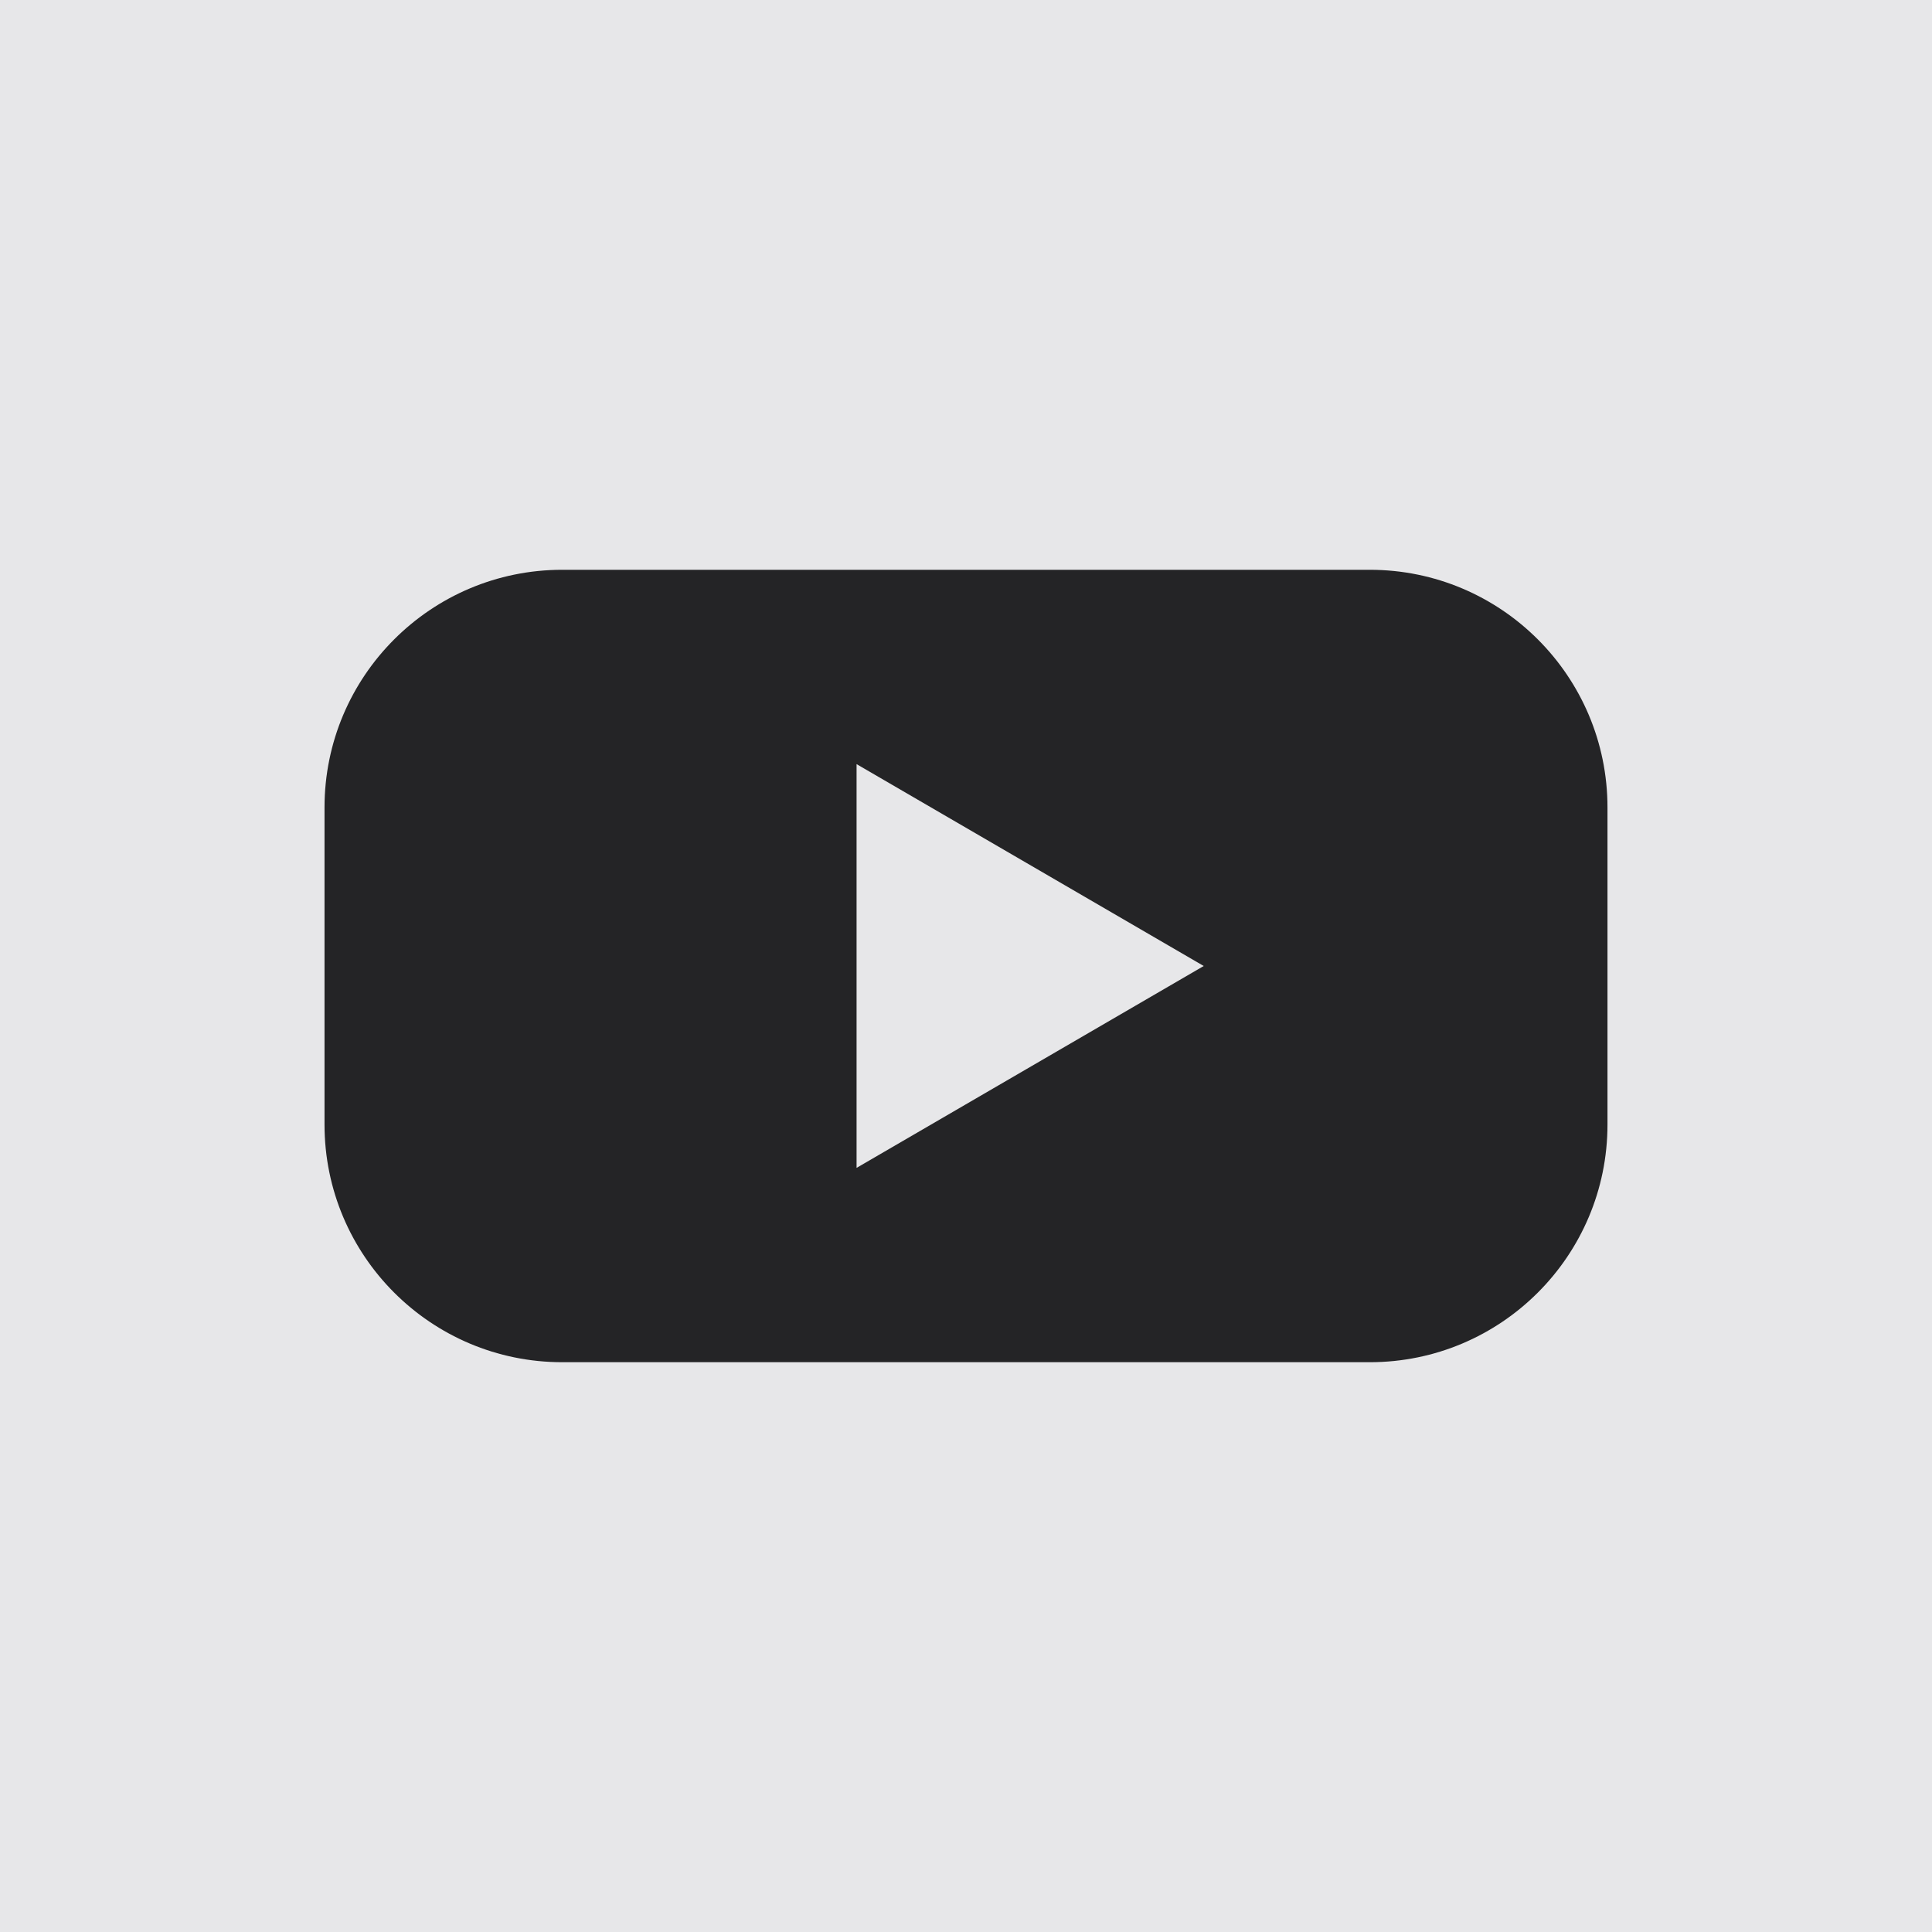
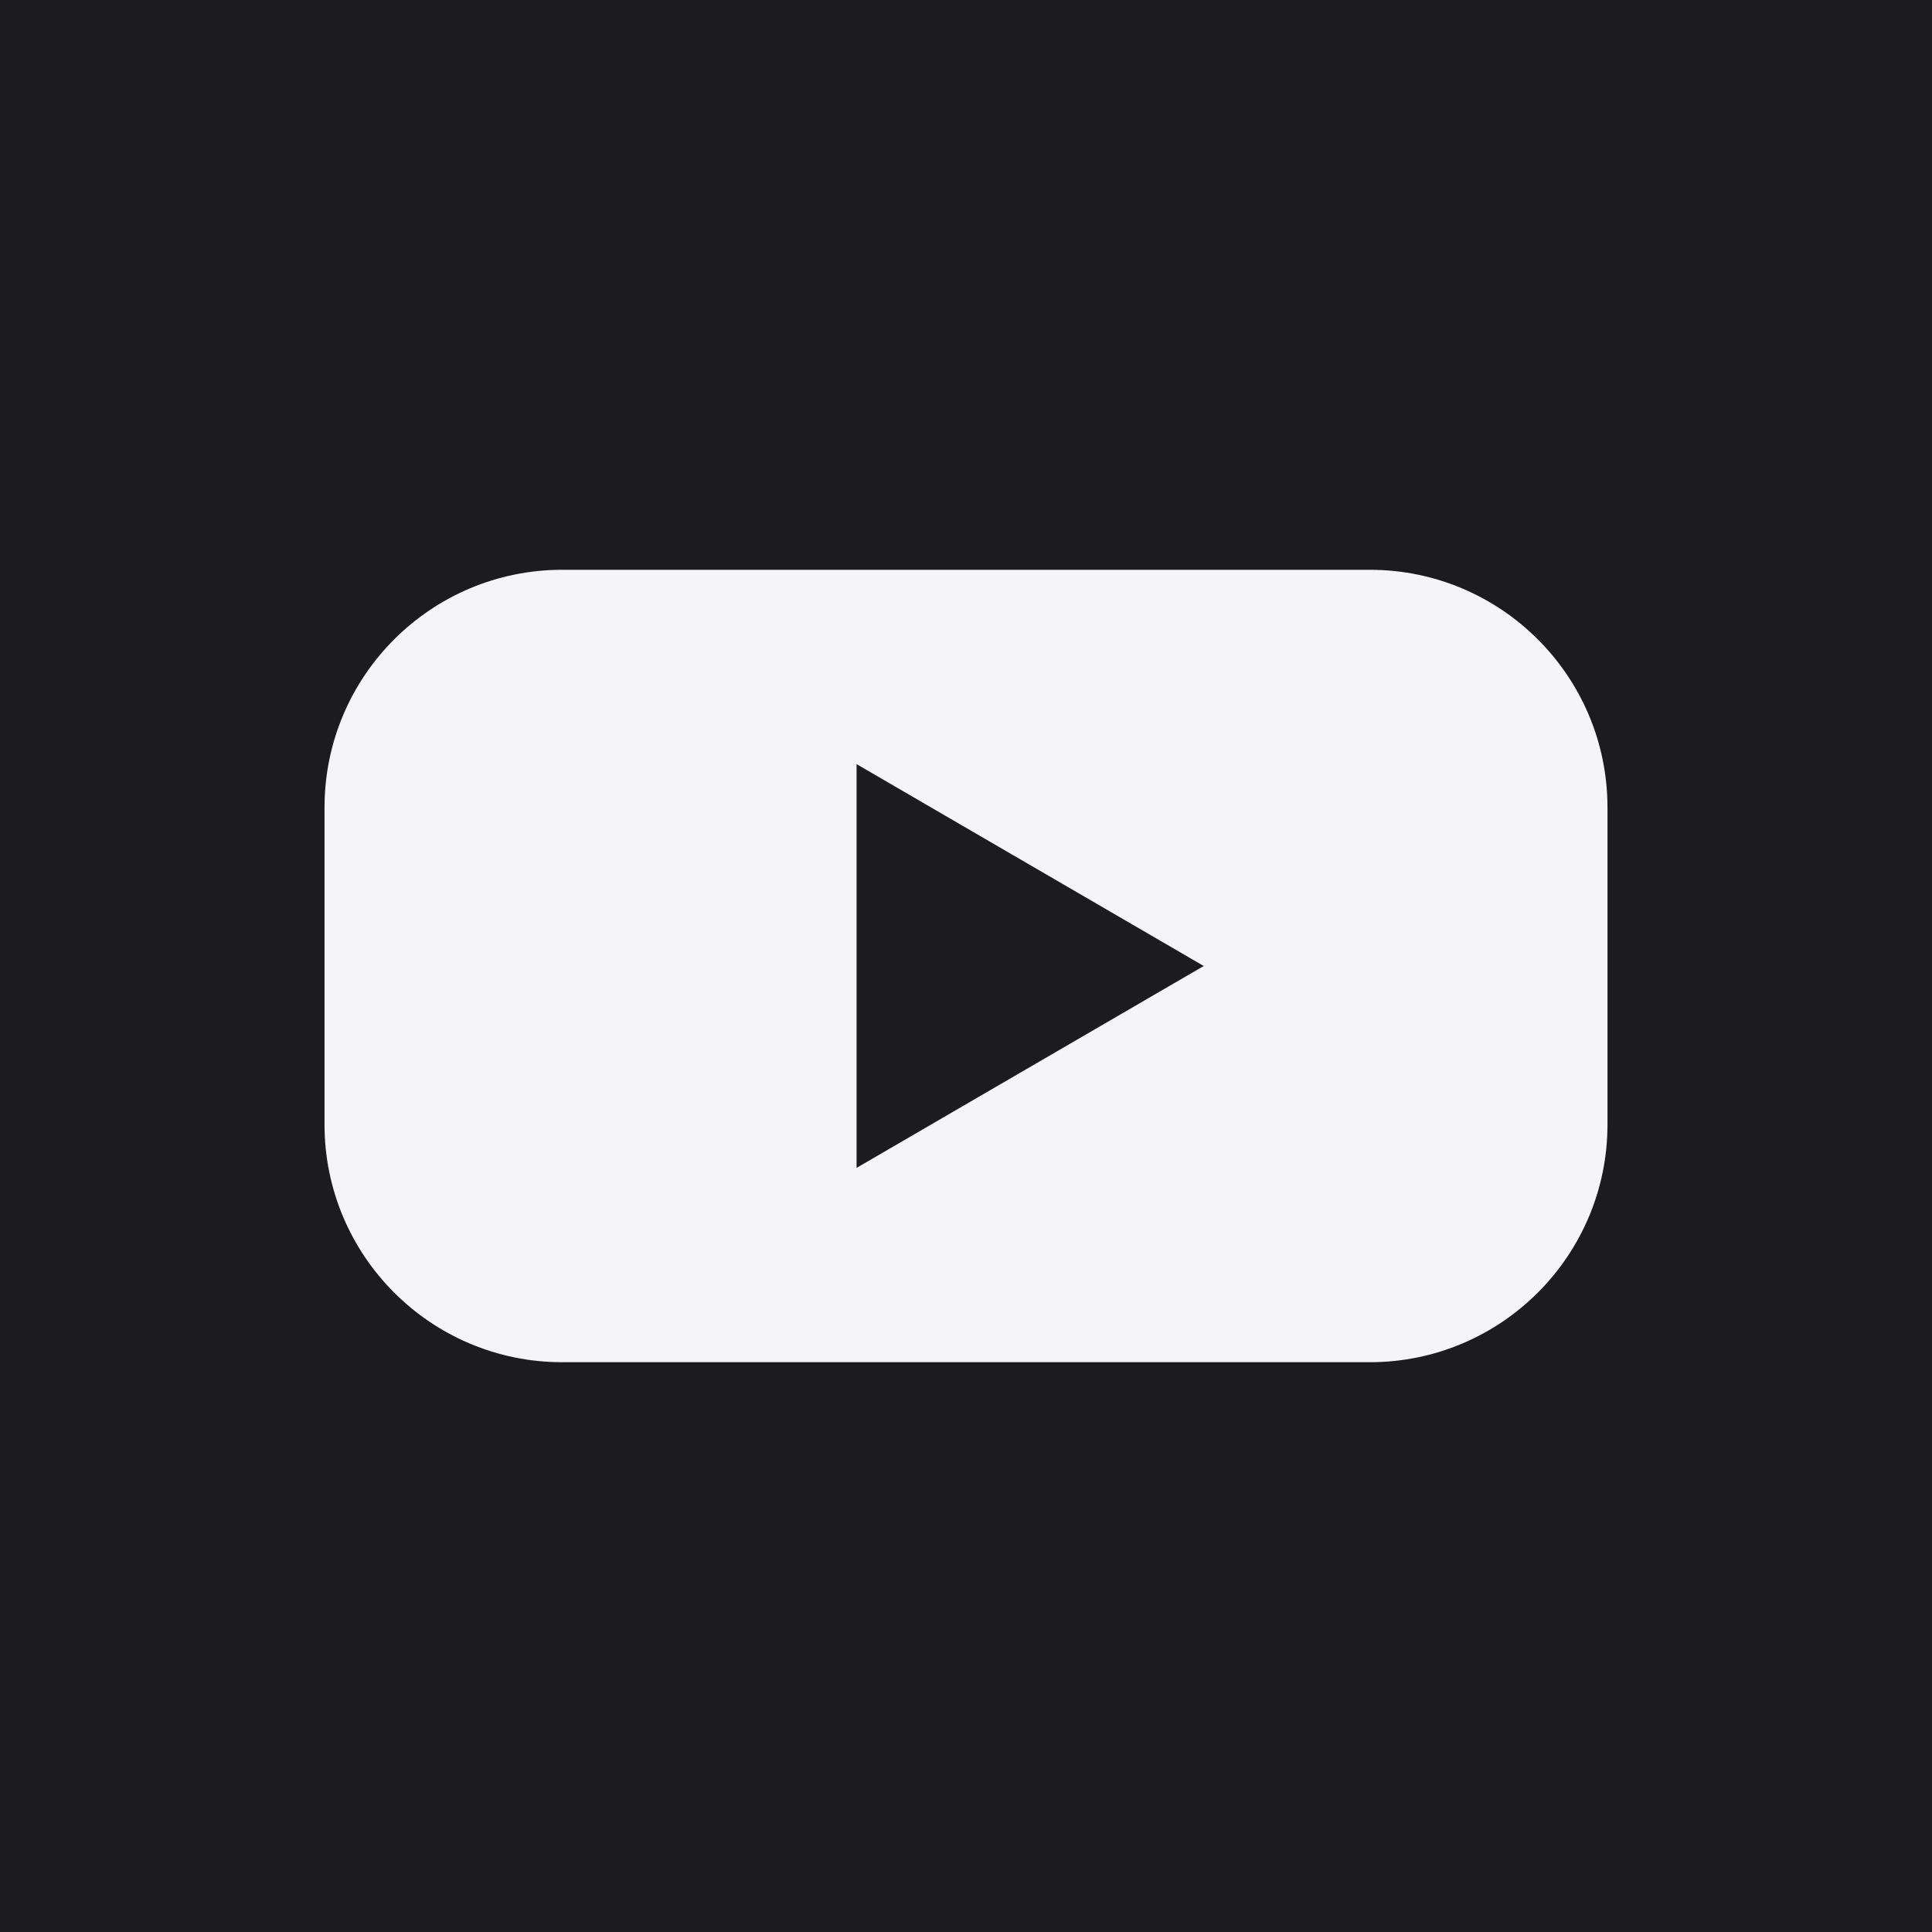
<svg xmlns="http://www.w3.org/2000/svg" width="1024" height="1024" viewBox="0 0 1024 1024">
-   <rect width="1024" height="1024" fill="#e7e7e9" />
-   <rect x="172" y="302" width="680" height="420" rx="126" fill="#242426" />
-   <path d="M454 405 L454 619 L638 512 Z" fill="#e7e7e9" />
+   <rect width="1024" height="1024" fill="#1c1c1e" />
+   <rect x="172" y="302" width="680" height="420" rx="126" fill="#f5f5f7" />
+   <path d="M454 405 L454 619 L638 512 Z" fill="#1c1c1e" />
</svg>
